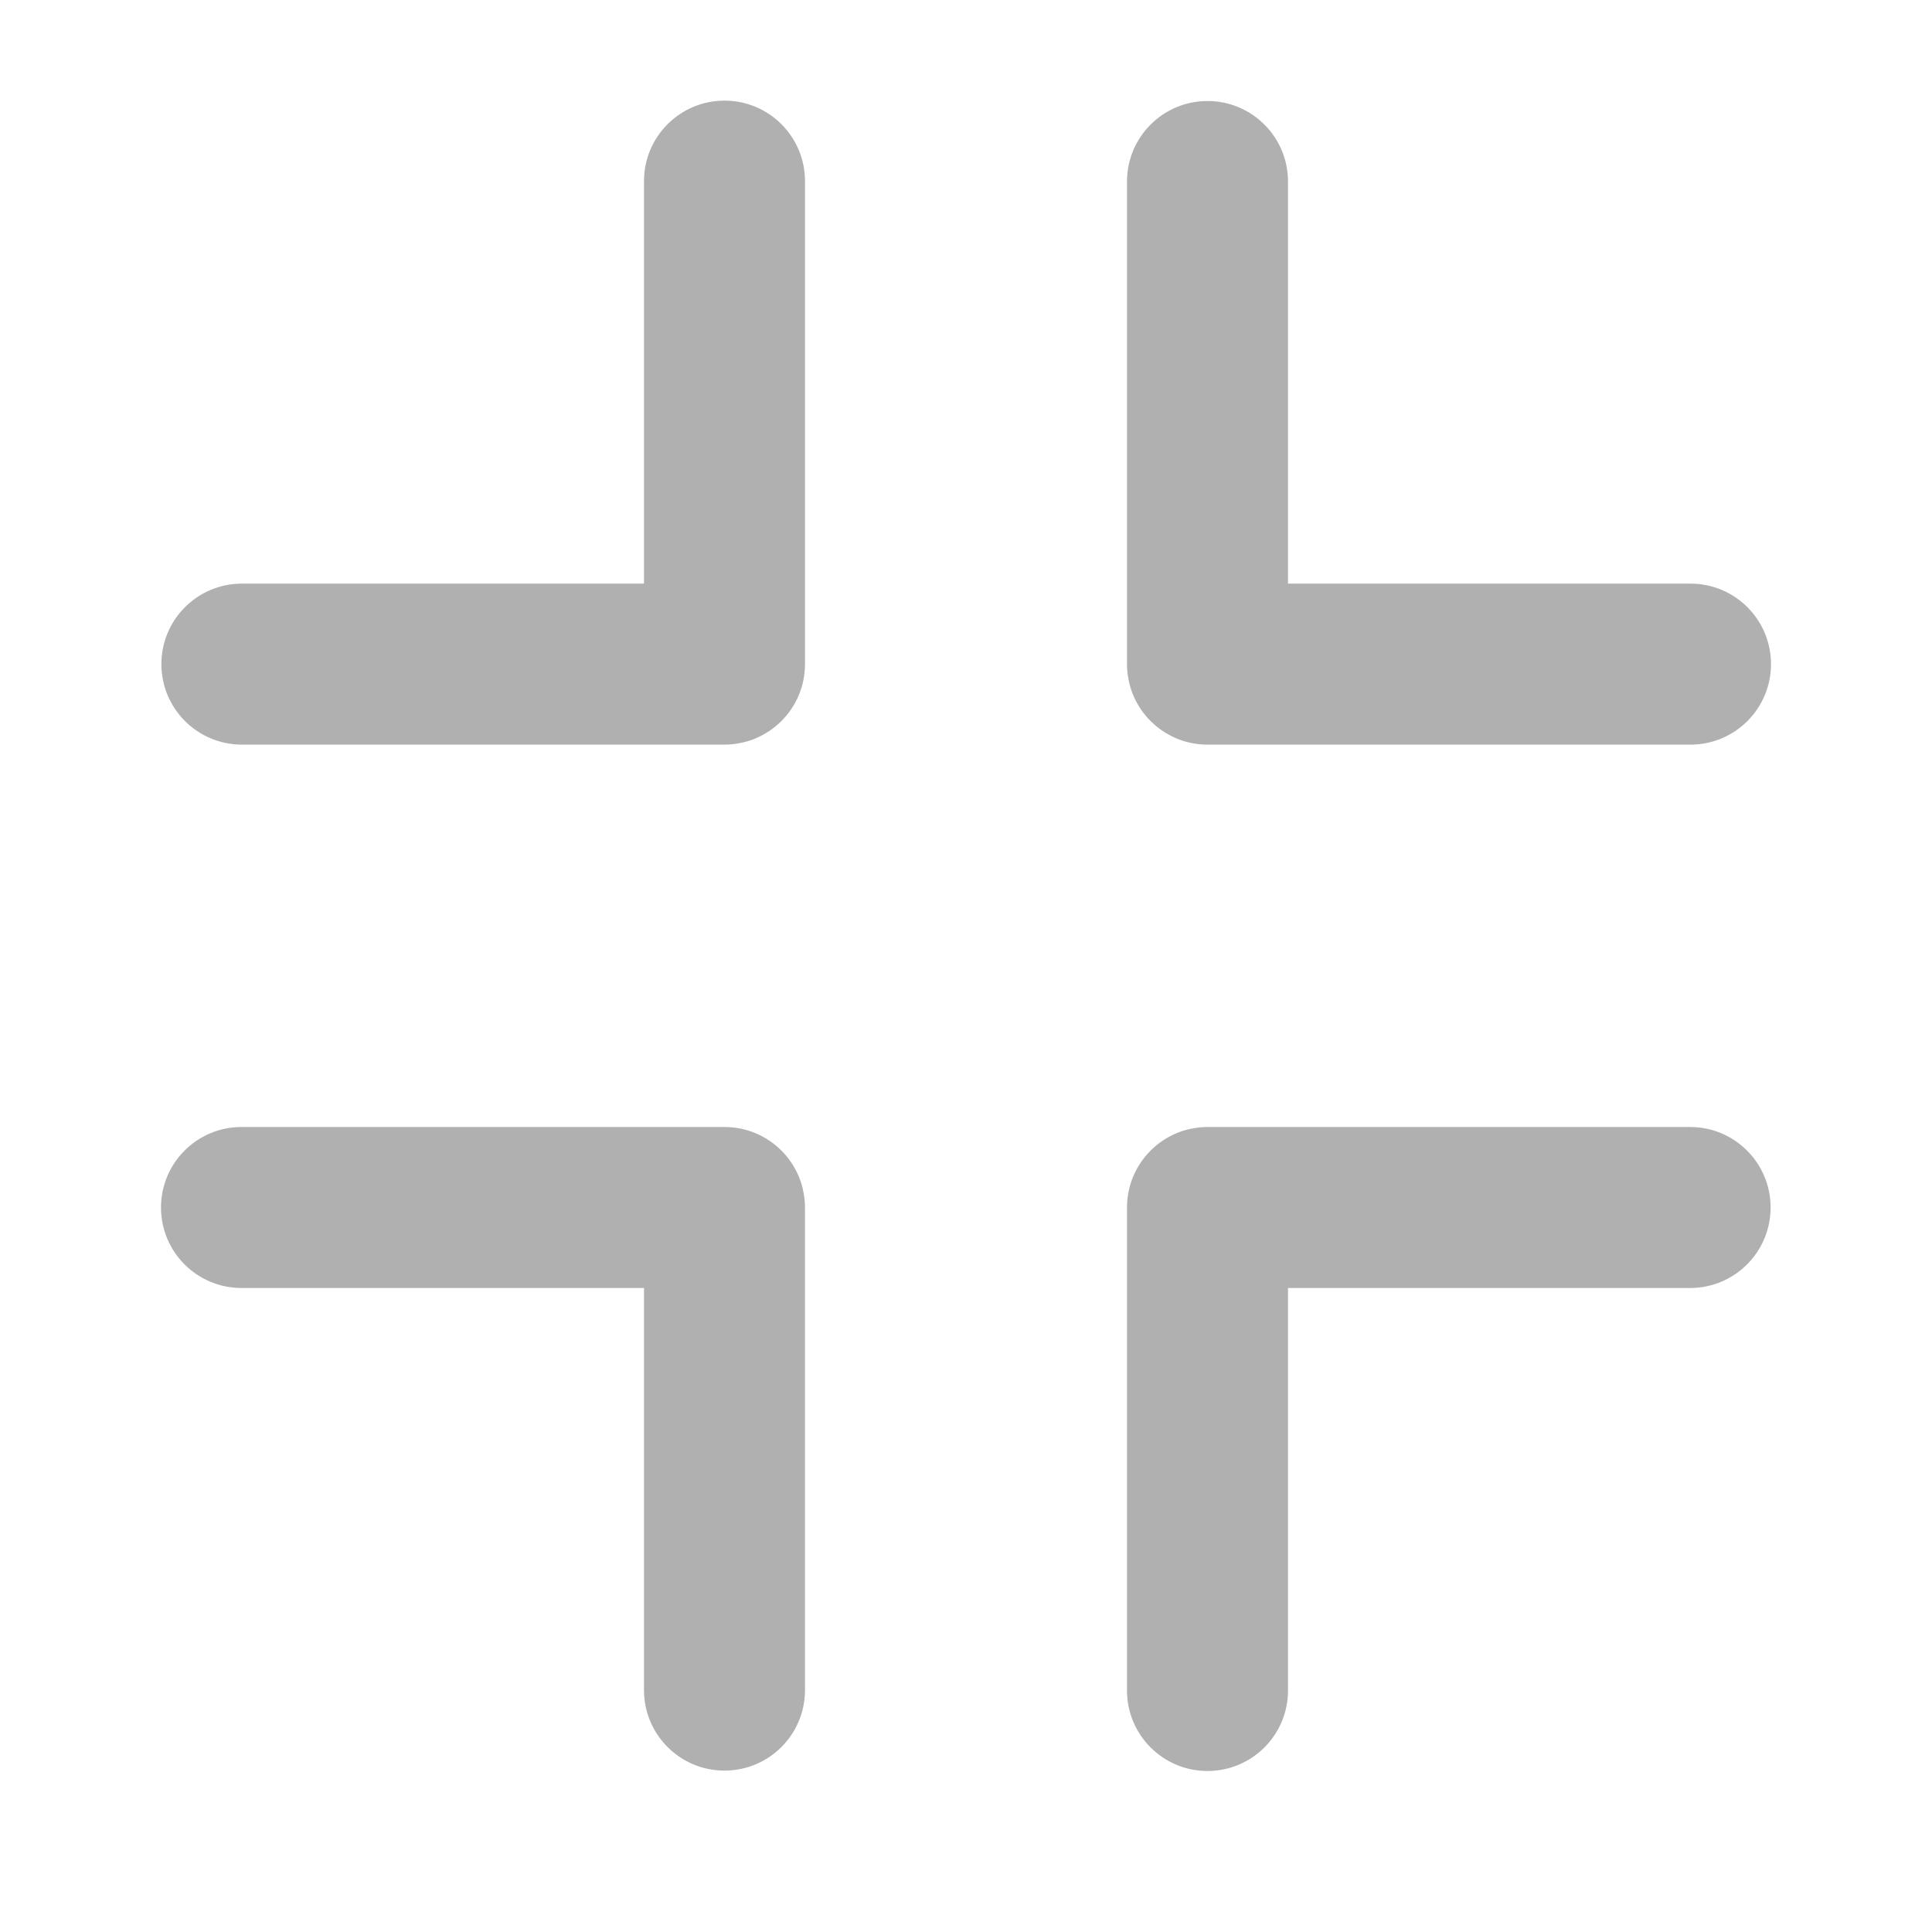
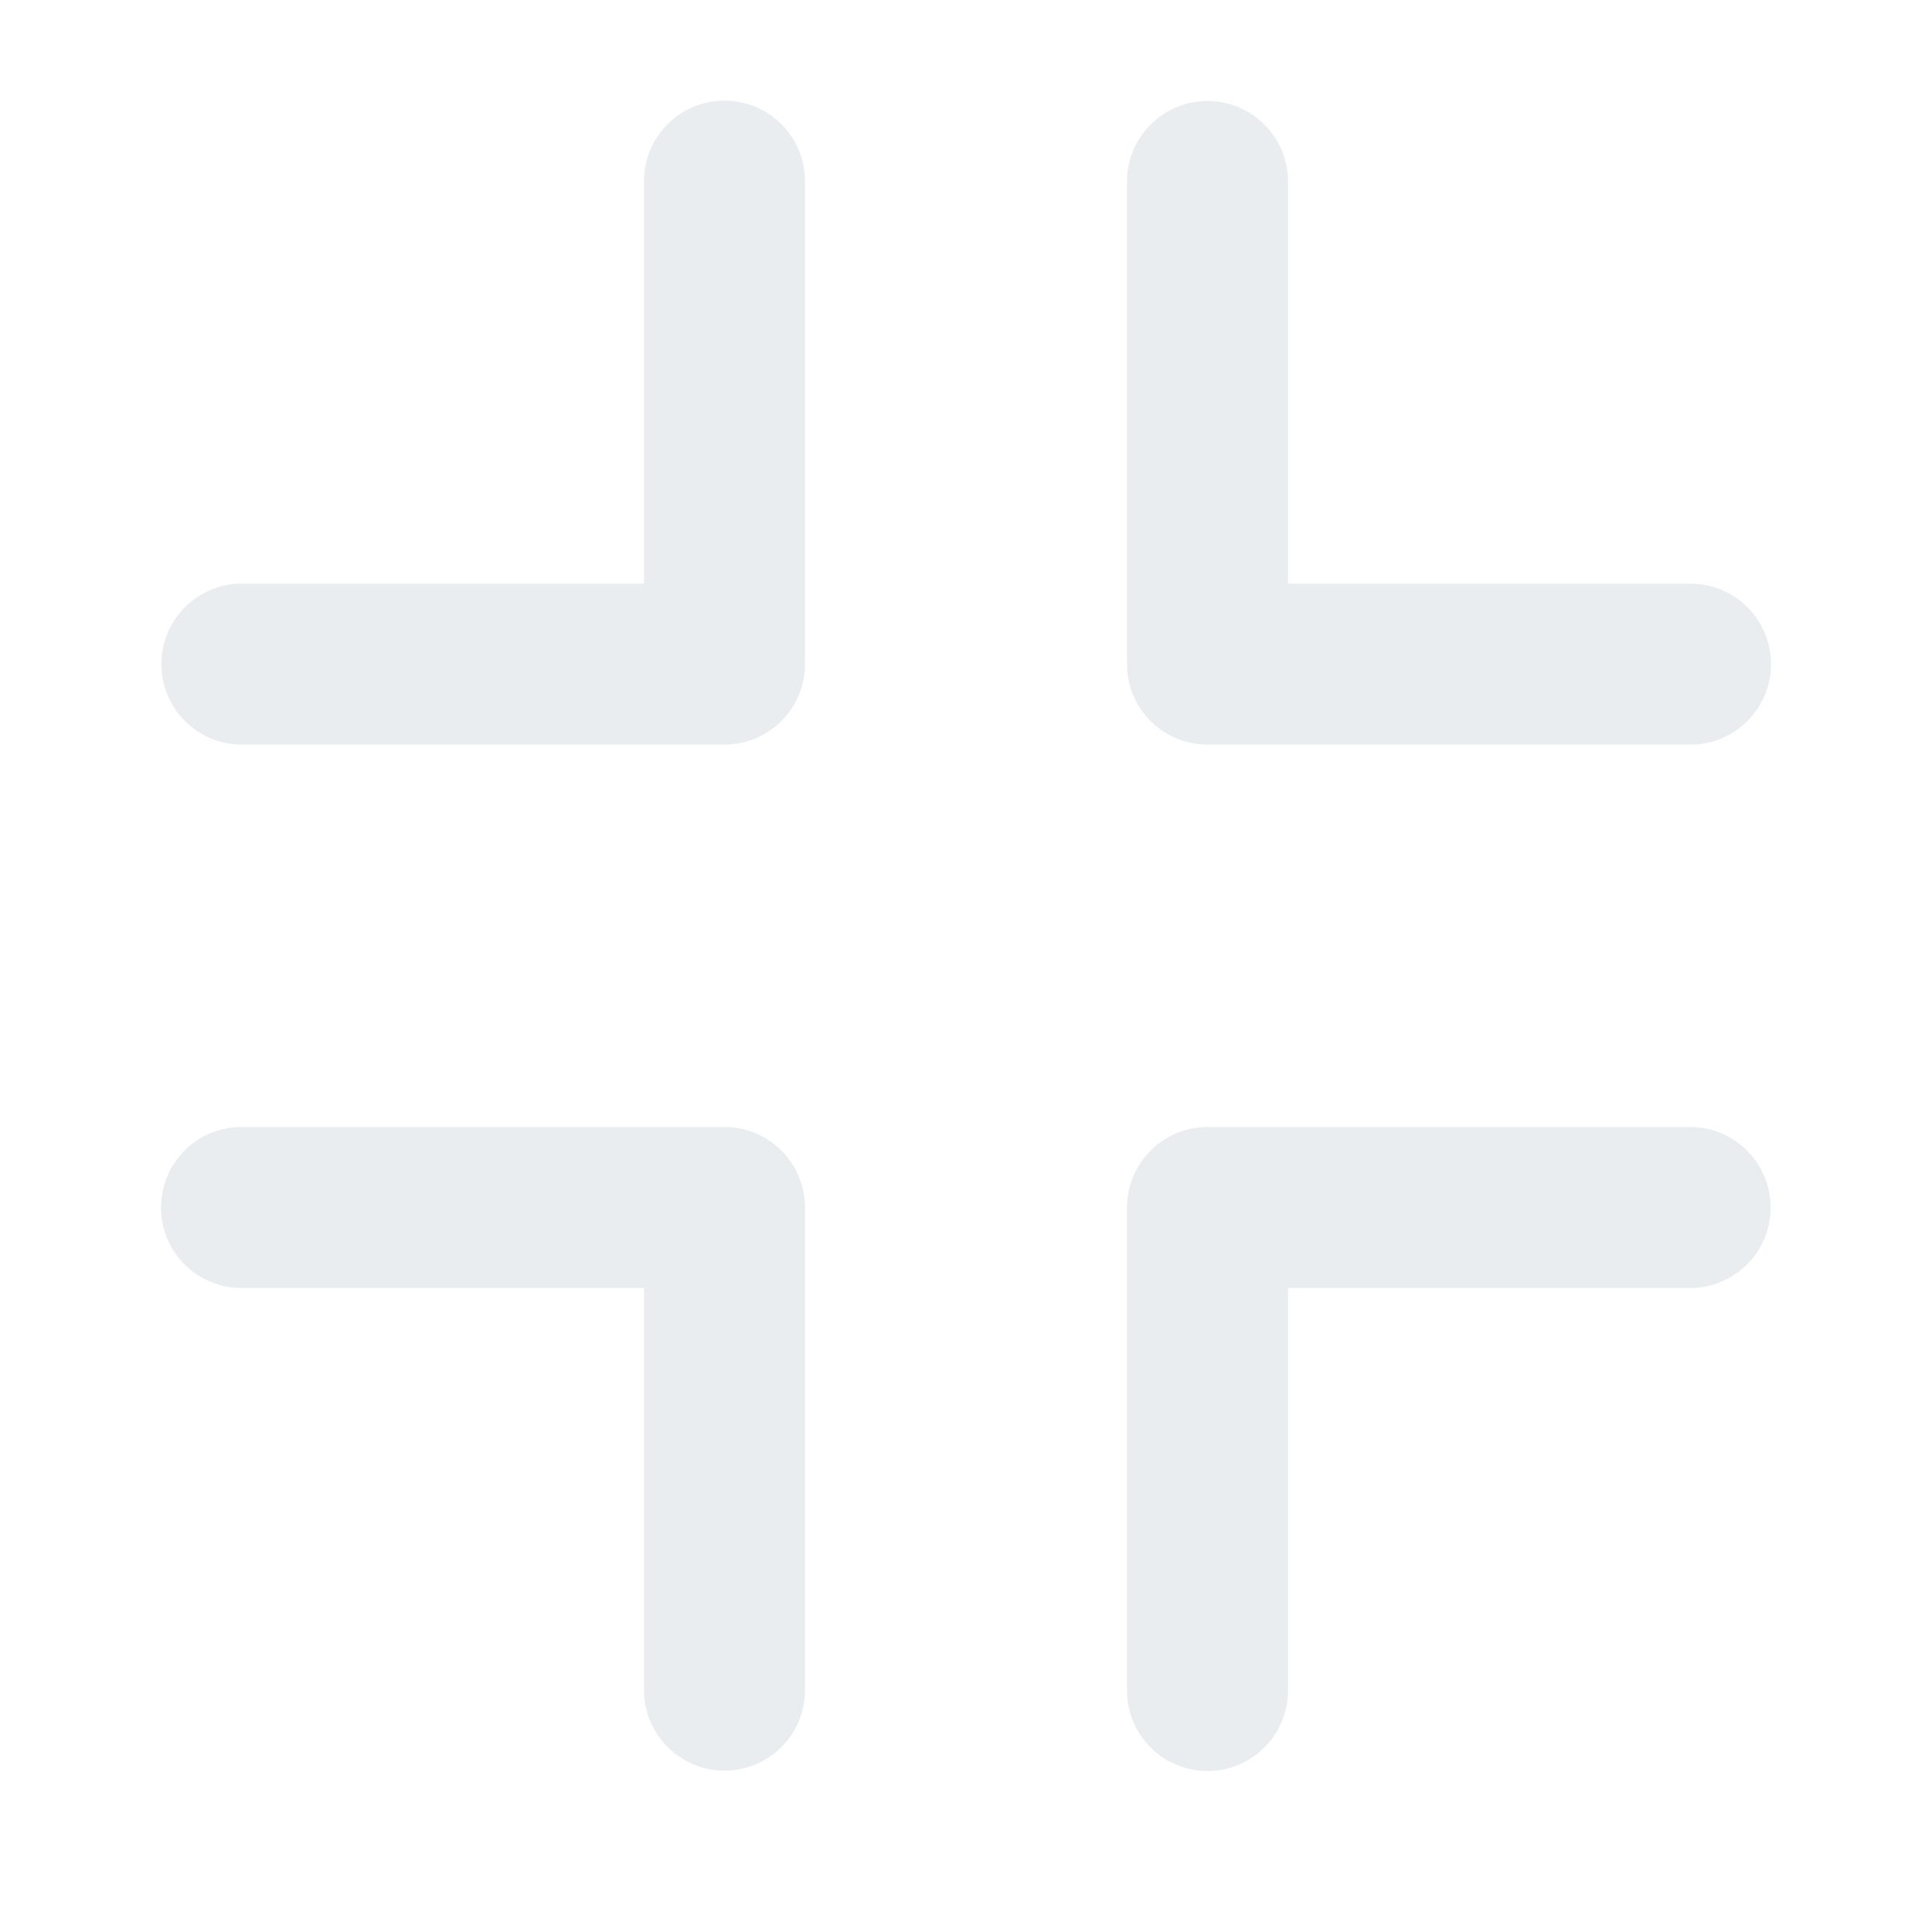
<svg xmlns="http://www.w3.org/2000/svg" t="1779449476342" class="icon" viewBox="0 0 1024 1024" version="1.1" p-id="74722" width="16" height="16">
-   <path d="M384 53.333a42.667 42.667 0 0 0-42.667 42.667v213.333H128a42.667 42.667 0 0 0 0 85.333h256q4.181 0 8.32-0.853 4.139-0.768 8.021-2.389 3.84-1.621 7.381-3.968 3.456-2.304 6.443-5.291 2.987-2.987 5.291-6.443 2.347-3.499 3.968-7.381 1.621-3.883 2.432-8.021Q426.667 356.181 426.667 352v-256a42.667 42.667 0 0 0-42.667-42.667zM640 938.667a42.667 42.667 0 0 0 42.667-42.667v-213.333h213.333a42.667 42.667 0 0 0 0-85.333h-256q-4.181 0-8.32 0.853-4.139 0.768-8.021 2.389-3.84 1.621-7.381 3.968-3.456 2.304-6.443 5.291-2.987 2.987-5.291 6.443-2.347 3.499-3.968 7.381-1.621 3.883-2.432 8.021Q597.333 635.819 597.333 640v256a42.667 42.667 0 0 0 42.667 42.667zM85.333 640a42.667 42.667 0 0 0 42.667 42.667h213.333v213.333a42.667 42.667 0 0 0 85.333 0v-256q0-4.181-0.853-8.32-0.768-4.139-2.389-8.021-1.621-3.84-3.968-7.381-2.304-3.456-5.291-6.443-2.987-2.987-6.443-5.291-3.499-2.347-7.381-3.968-3.883-1.621-8.021-2.432Q388.181 597.333 384 597.333H128a42.667 42.667 0 0 0-42.667 42.667zM938.667 352a42.667 42.667 0 0 0-42.667-42.667h-213.333v-213.333a42.667 42.667 0 0 0-85.333 0v256q0 4.181 0.853 8.32 0.768 4.139 2.389 8.021 1.621 3.84 3.968 7.381 2.304 3.456 5.291 6.443 2.987 2.987 6.443 5.291 3.499 2.347 7.381 3.968 3.883 1.621 8.021 2.432 4.139 0.811 8.32 0.811h256a42.667 42.667 0 0 0 42.667-42.667z" fill="#B0B0B0" p-id="74723" />
+   <path d="M384 53.333a42.667 42.667 0 0 0-42.667 42.667v213.333H128a42.667 42.667 0 0 0 0 85.333h256q4.181 0 8.32-0.853 4.139-0.768 8.021-2.389 3.84-1.621 7.381-3.968 3.456-2.304 6.443-5.291 2.987-2.987 5.291-6.443 2.347-3.499 3.968-7.381 1.621-3.883 2.432-8.021Q426.667 356.181 426.667 352v-256a42.667 42.667 0 0 0-42.667-42.667zM640 938.667a42.667 42.667 0 0 0 42.667-42.667v-213.333h213.333a42.667 42.667 0 0 0 0-85.333h-256q-4.181 0-8.32 0.853-4.139 0.768-8.021 2.389-3.84 1.621-7.381 3.968-3.456 2.304-6.443 5.291-2.987 2.987-5.291 6.443-2.347 3.499-3.968 7.381-1.621 3.883-2.432 8.021Q597.333 635.819 597.333 640v256a42.667 42.667 0 0 0 42.667 42.667zM85.333 640a42.667 42.667 0 0 0 42.667 42.667h213.333v213.333a42.667 42.667 0 0 0 85.333 0v-256q0-4.181-0.853-8.32-0.768-4.139-2.389-8.021-1.621-3.84-3.968-7.381-2.304-3.456-5.291-6.443-2.987-2.987-6.443-5.291-3.499-2.347-7.381-3.968-3.883-1.621-8.021-2.432Q388.181 597.333 384 597.333H128a42.667 42.667 0 0 0-42.667 42.667zM938.667 352a42.667 42.667 0 0 0-42.667-42.667h-213.333v-213.333a42.667 42.667 0 0 0-85.333 0v256q0 4.181 0.853 8.32 0.768 4.139 2.389 8.021 1.621 3.84 3.968 7.381 2.304 3.456 5.291 6.443 2.987 2.987 6.443 5.291 3.499 2.347 7.381 3.968 3.883 1.621 8.021 2.432 4.139 0.811 8.32 0.811h256a42.667 42.667 0 0 0 42.667-42.667z" p-id="74723" fill="#e9edef" />
</svg>
